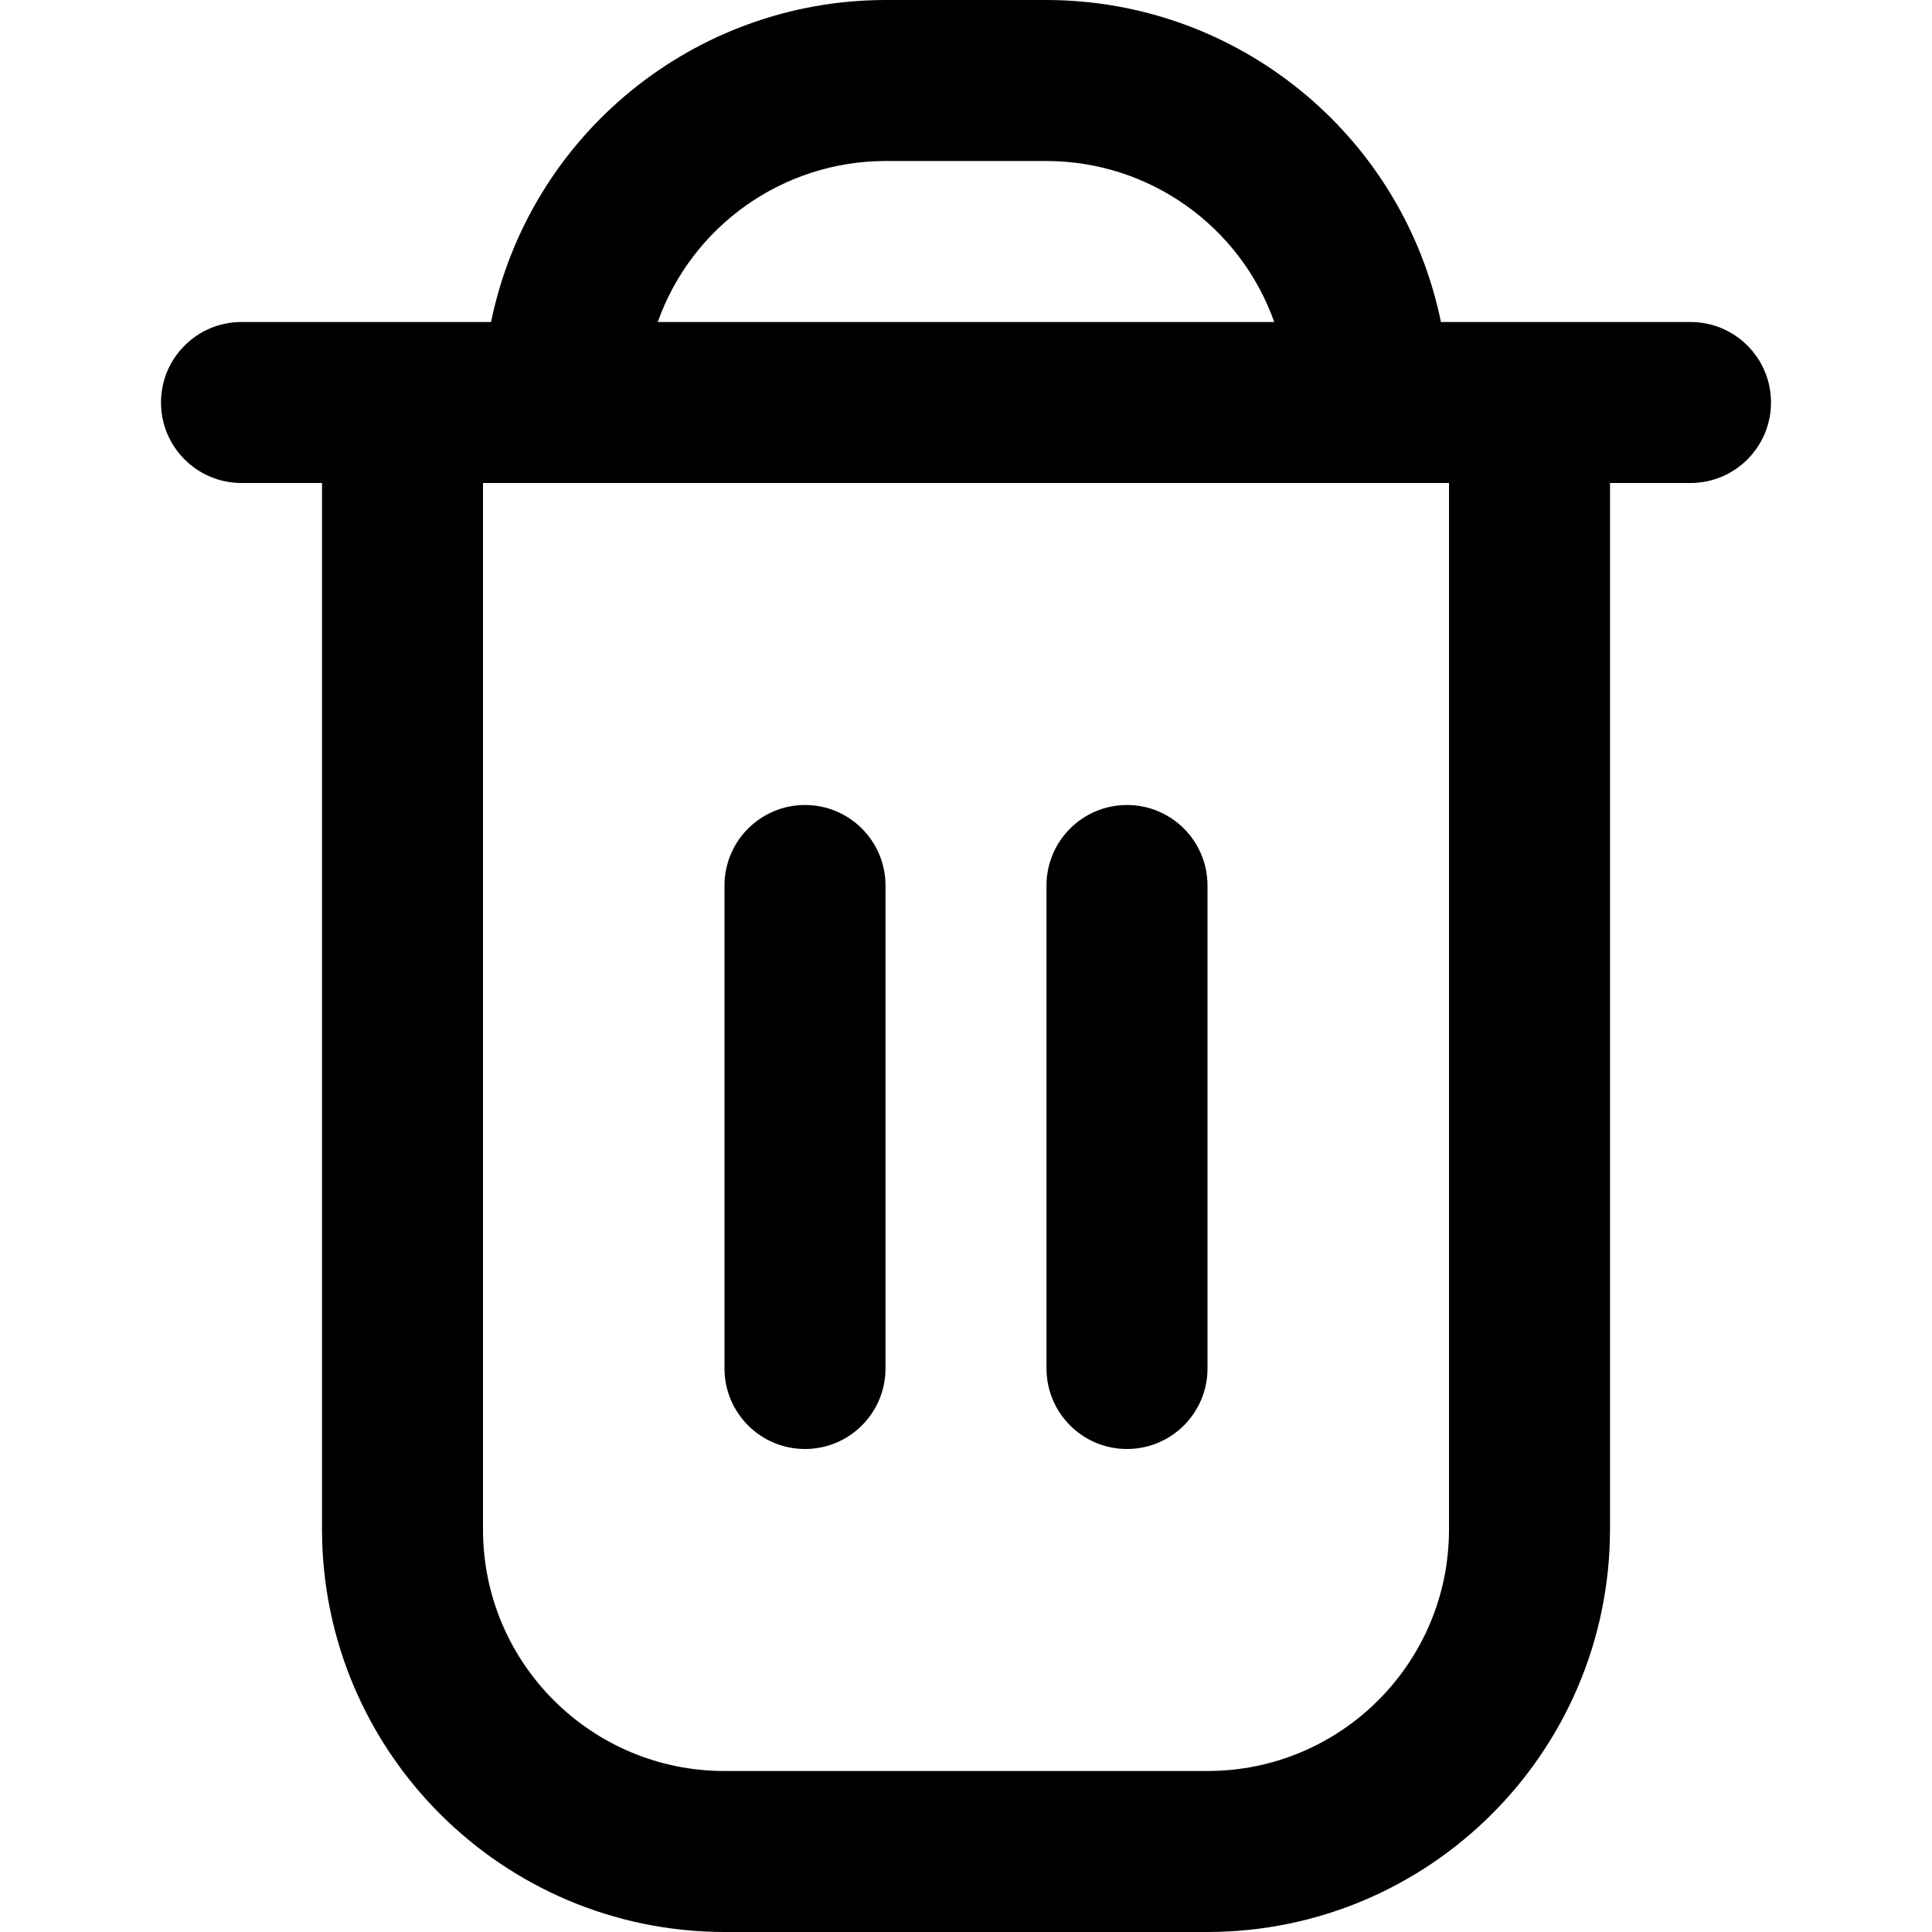
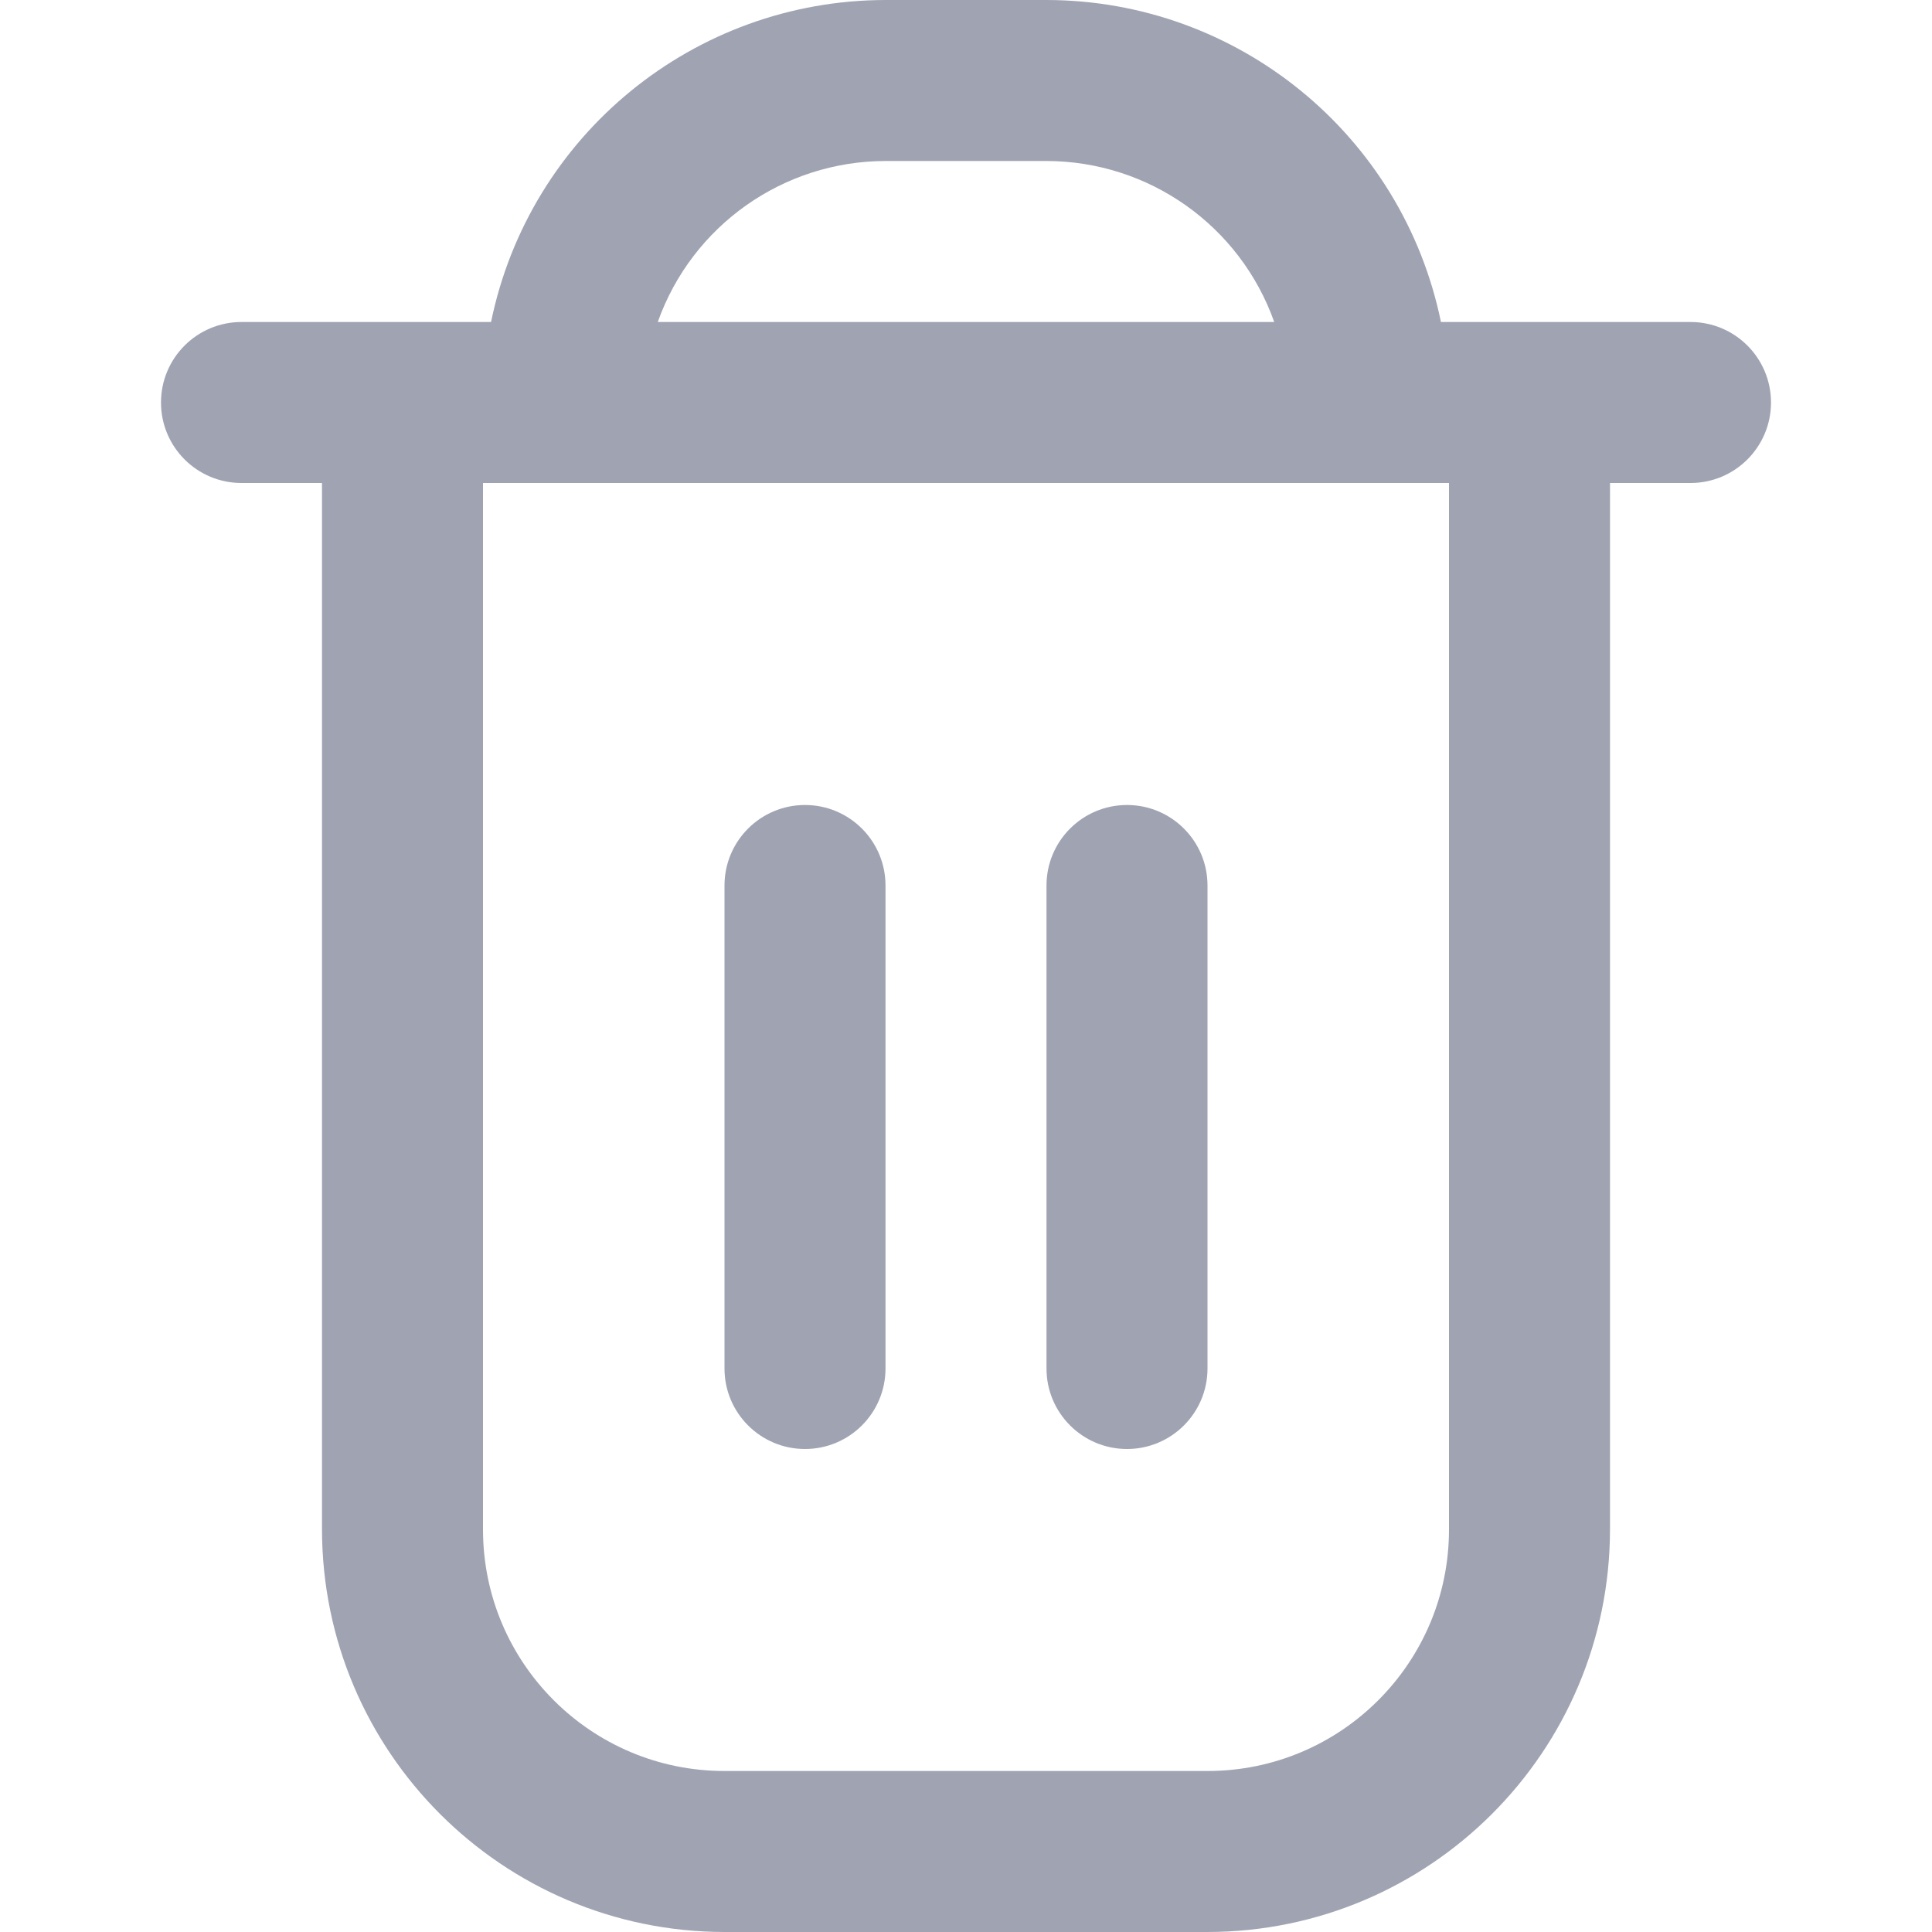
<svg xmlns="http://www.w3.org/2000/svg" id="Outline" viewBox="0 0 24 24" width="512" height="512">
-   <path d="M21,4H17.9A5.009,5.009,0,0,0,13,0H11A5.009,5.009,0,0,0,6.1,4H3A1,1,0,0,0,3,6H4V19a5.006,5.006,0,0,0,5,5h6a5.006,5.006,0,0,0,5-5V6h1a1,1,0,0,0,0-2ZM11,2h2a3.006,3.006,0,0,1,2.829,2H8.171A3.006,3.006,0,0,1,11,2Zm7,17a3,3,0,0,1-3,3H9a3,3,0,0,1-3-3V6H18Z" />
-   <path d="M10,18a1,1,0,0,0,1-1V11a1,1,0,0,0-2,0v6A1,1,0,0,0,10,18Z" />
-   <path d="M14,18a1,1,0,0,0,1-1V11a1,1,0,0,0-2,0v6A1,1,0,0,0,14,18Z" />
+   <path fill="#a0a3b2" d="M21,4H17.9A5.009,5.009,0,0,0,13,0H11A5.009,5.009,0,0,0,6.1,4H3A1,1,0,0,0,3,6H4V19a5.006,5.006,0,0,0,5,5h6a5.006,5.006,0,0,0,5-5V6h1a1,1,0,0,0,0-2ZM11,2h2a3.006,3.006,0,0,1,2.829,2H8.171A3.006,3.006,0,0,1,11,2Zm7,17a3,3,0,0,1-3,3H9a3,3,0,0,1-3-3V6H18Z" />
+   <path fill="#a0a3b2" d="M10,18a1,1,0,0,0,1-1V11a1,1,0,0,0-2,0v6A1,1,0,0,0,10,18Z" />
+   <path fill="#a0a3b2" d="M14,18a1,1,0,0,0,1-1V11a1,1,0,0,0-2,0v6A1,1,0,0,0,14,18Z" />
</svg>
